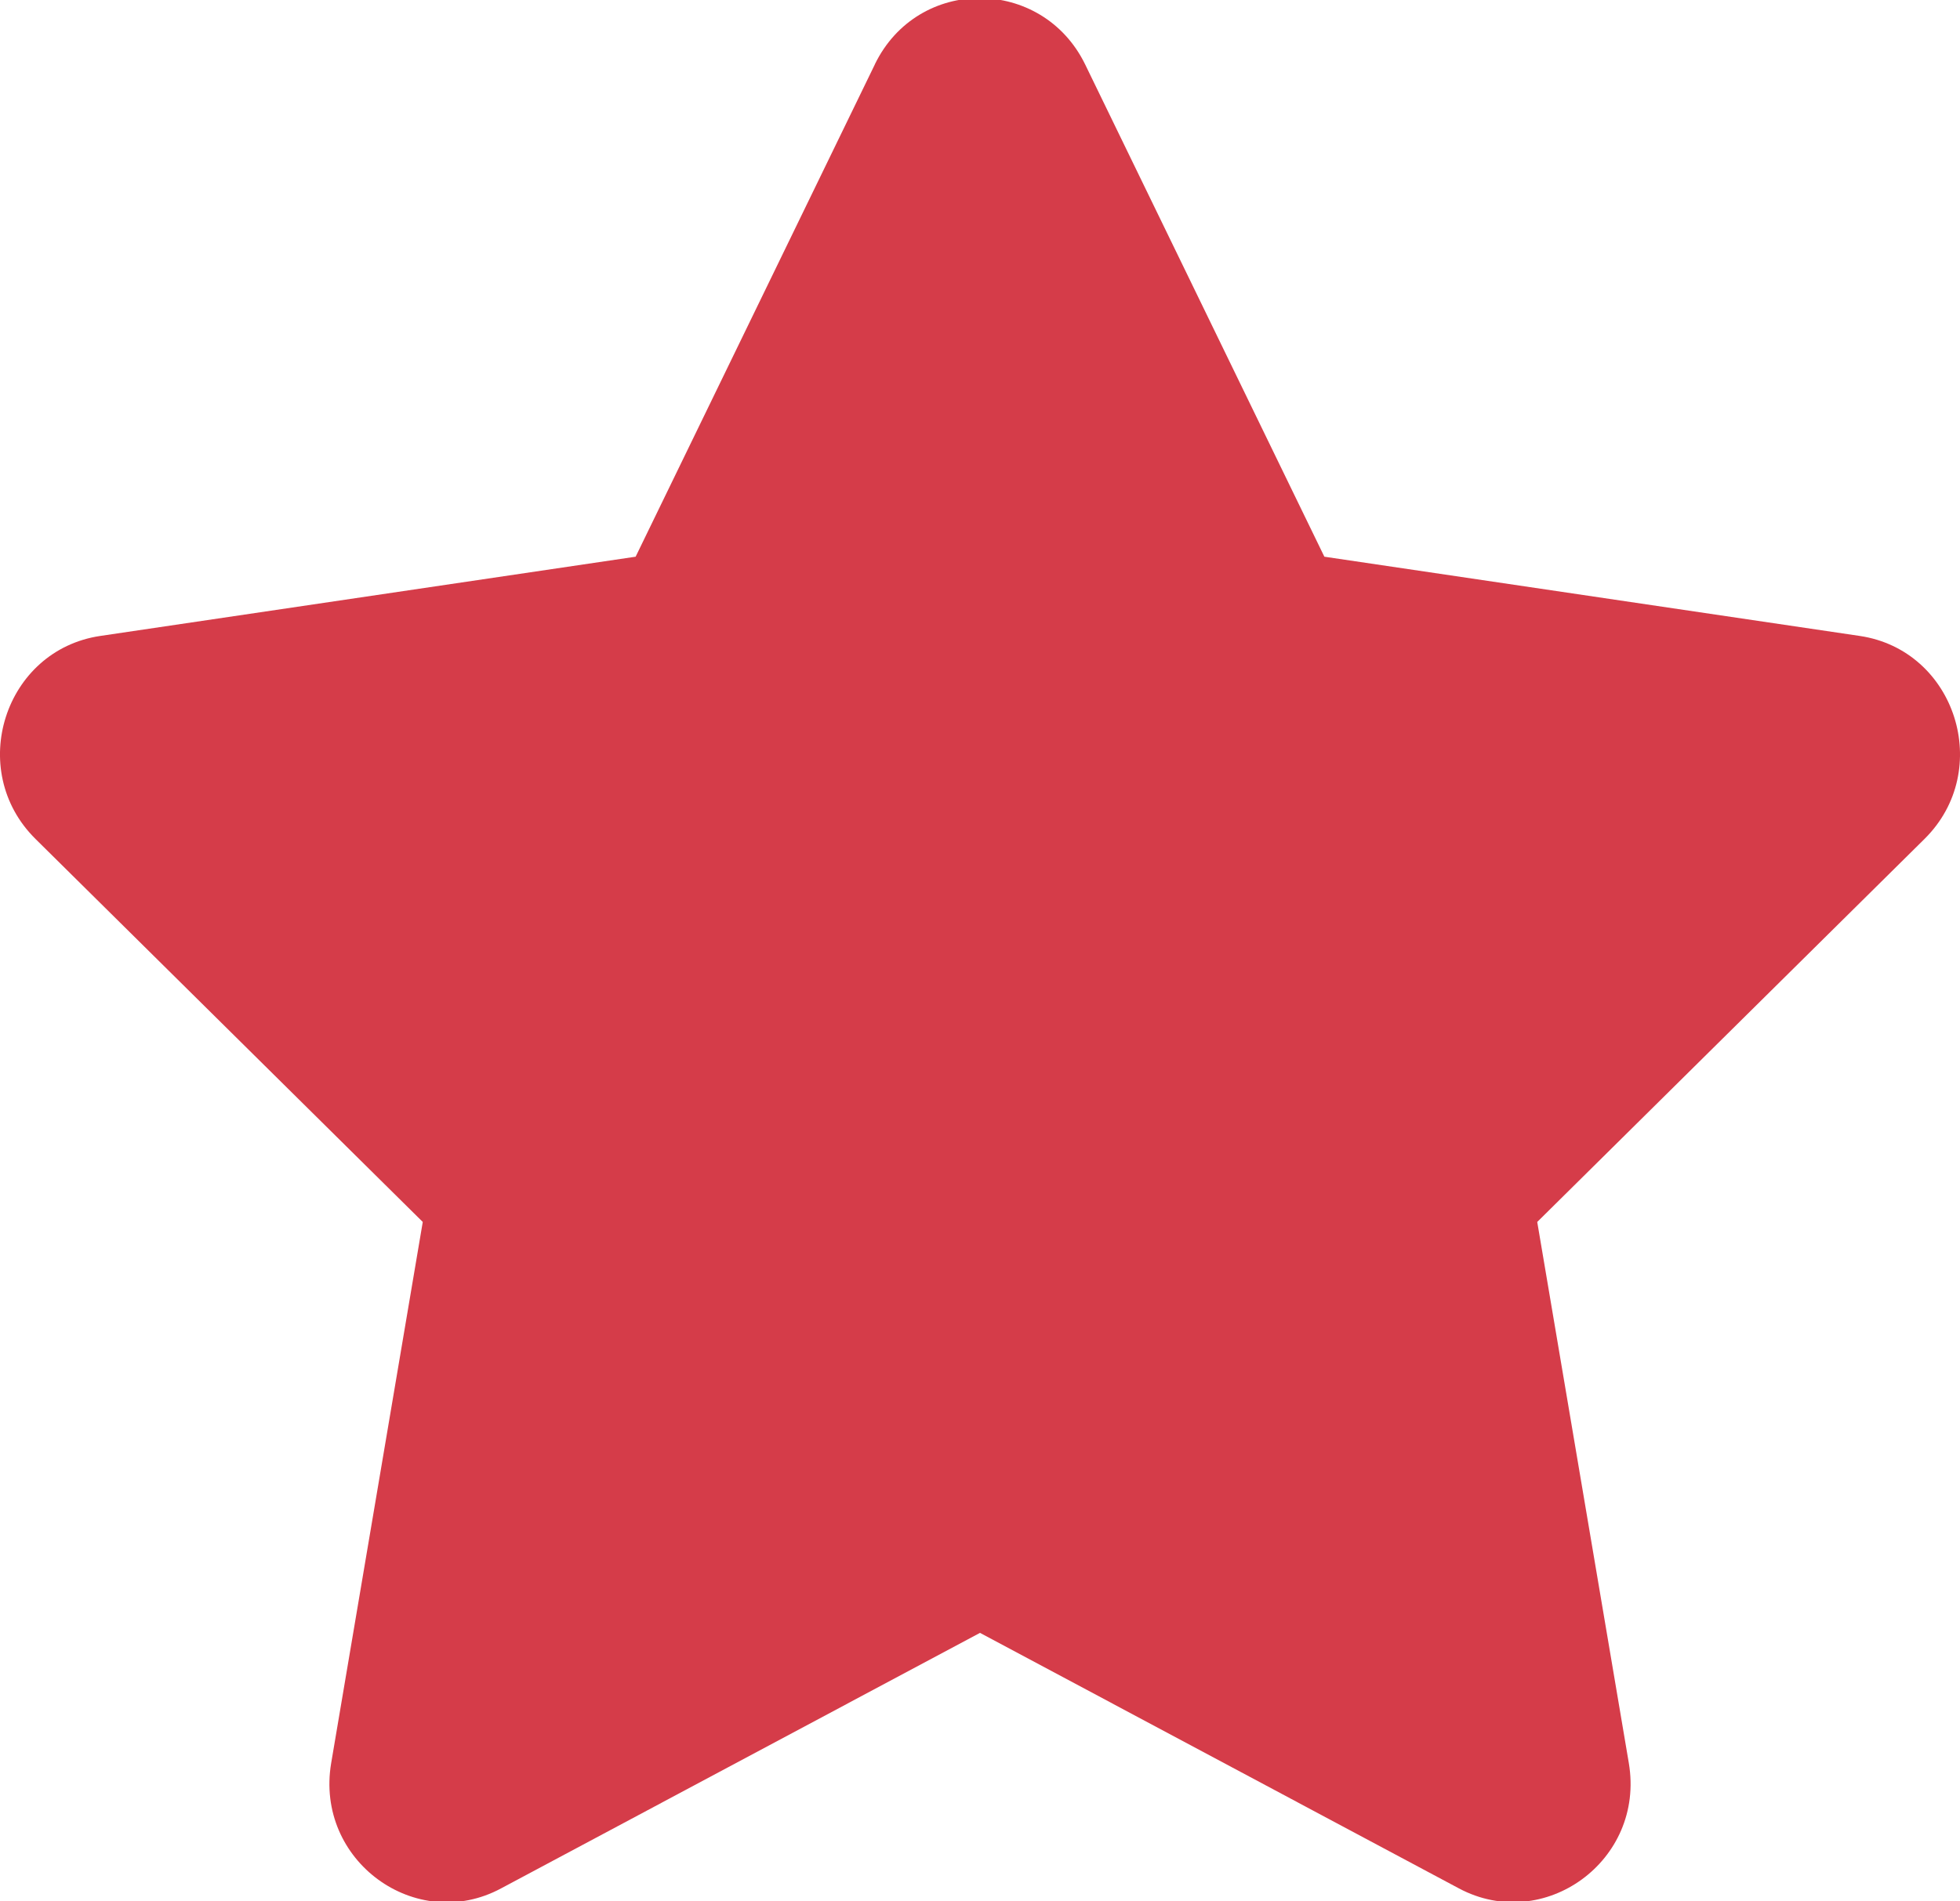
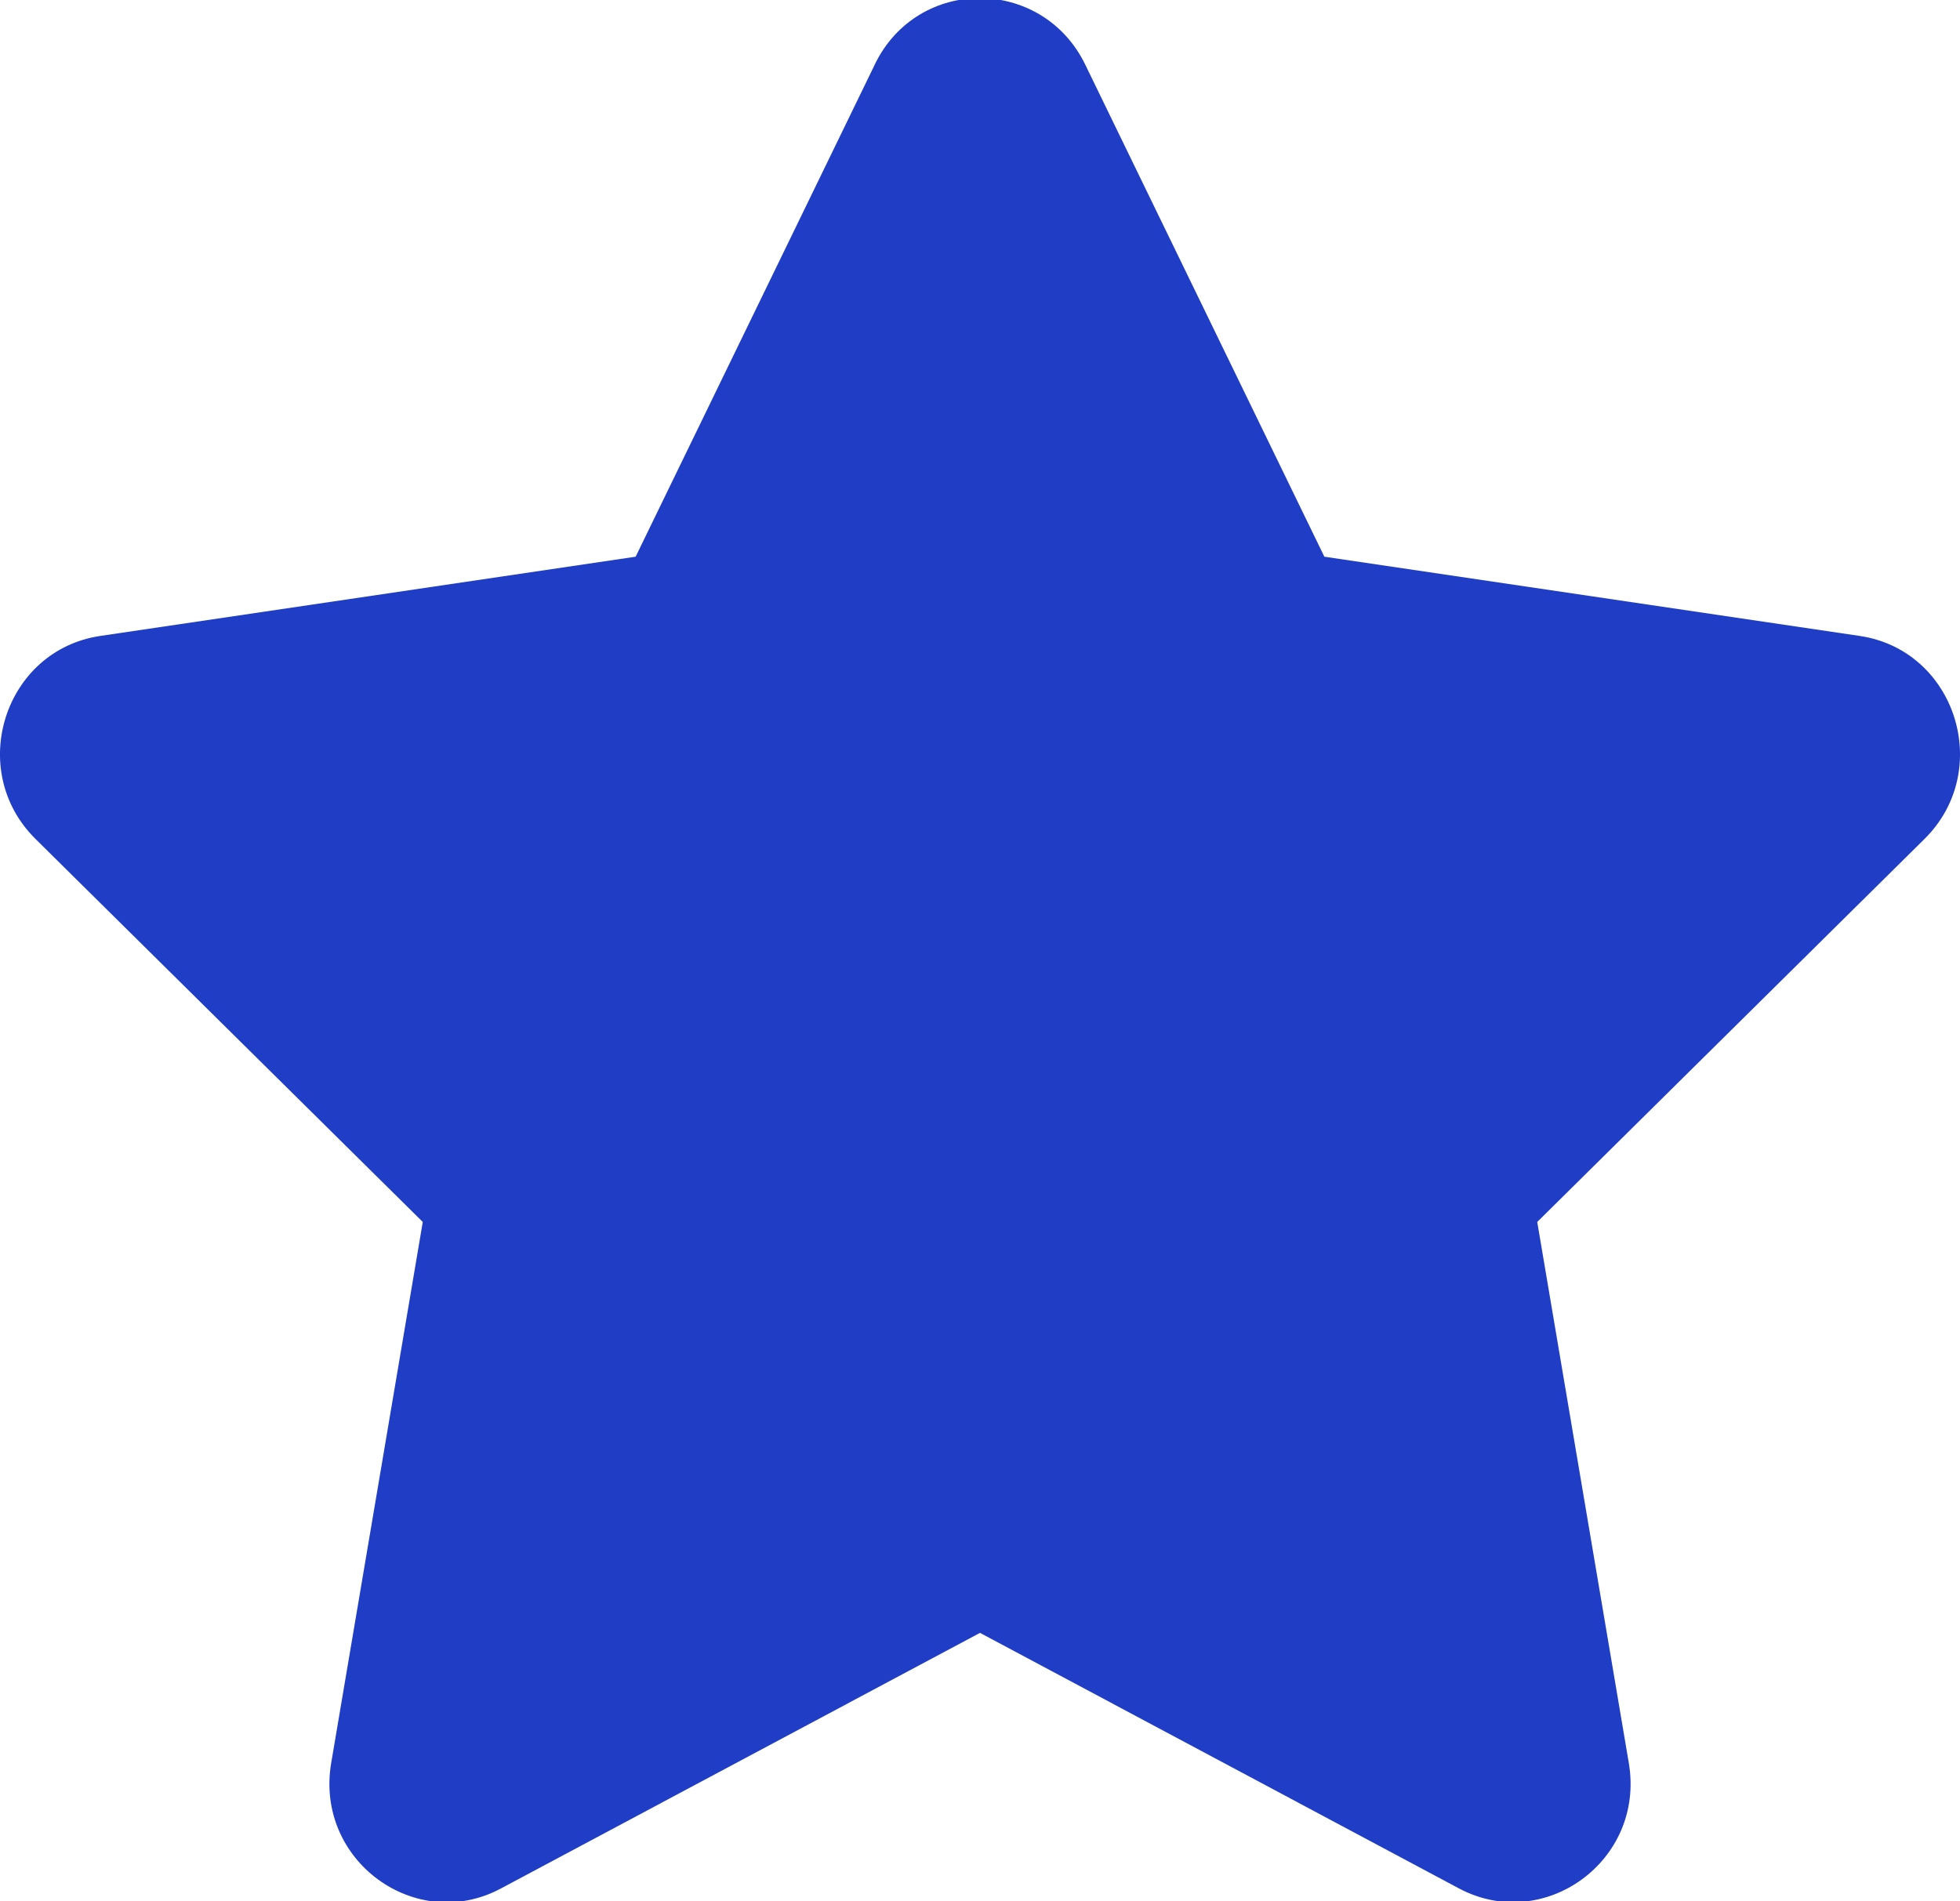
<svg xmlns="http://www.w3.org/2000/svg" height="32" width="33" id="svg4" version="1.1" viewBox="0 0 33 32" role="img" class="svg-inline--fa fa-star fa-w-18" data-icon="star" data-prefix="fas" focusable="false" aria-hidden="true">
  <defs id="defs8" />
-   <path style="stroke-width:0.062" id="path2" d="M 14.73,1.084 10.702,9.374 1.69,10.708 c -1.616,0.238 -2.264,2.26 -1.092,3.419 l 6.52,6.449 -1.542,9.111 c -0.278,1.647 1.431,2.88 2.862,2.11 L 16.5,27.495 l 8.062,4.302 c 1.431,0.764 3.14,-0.463 2.862,-2.11 l -1.542,-9.111 6.52,-6.449 c 1.172,-1.158 0.524,-3.181 -1.092,-3.419 L 22.298,9.374 18.27,1.084 c -0.722,-1.478 -2.813,-1.497 -3.541,0 z" fill="#d53c49" />
+   <path style="stroke-width:0.062" id="path2" d="M 14.73,1.084 10.702,9.374 1.69,10.708 c -1.616,0.238 -2.264,2.26 -1.092,3.419 l 6.52,6.449 -1.542,9.111 c -0.278,1.647 1.431,2.88 2.862,2.11 L 16.5,27.495 l 8.062,4.302 c 1.431,0.764 3.14,-0.463 2.862,-2.11 l -1.542,-9.111 6.52,-6.449 c 1.172,-1.158 0.524,-3.181 -1.092,-3.419 L 22.298,9.374 18.27,1.084 c -0.722,-1.478 -2.813,-1.497 -3.541,0 z" fill="#203dc6" />
</svg>
